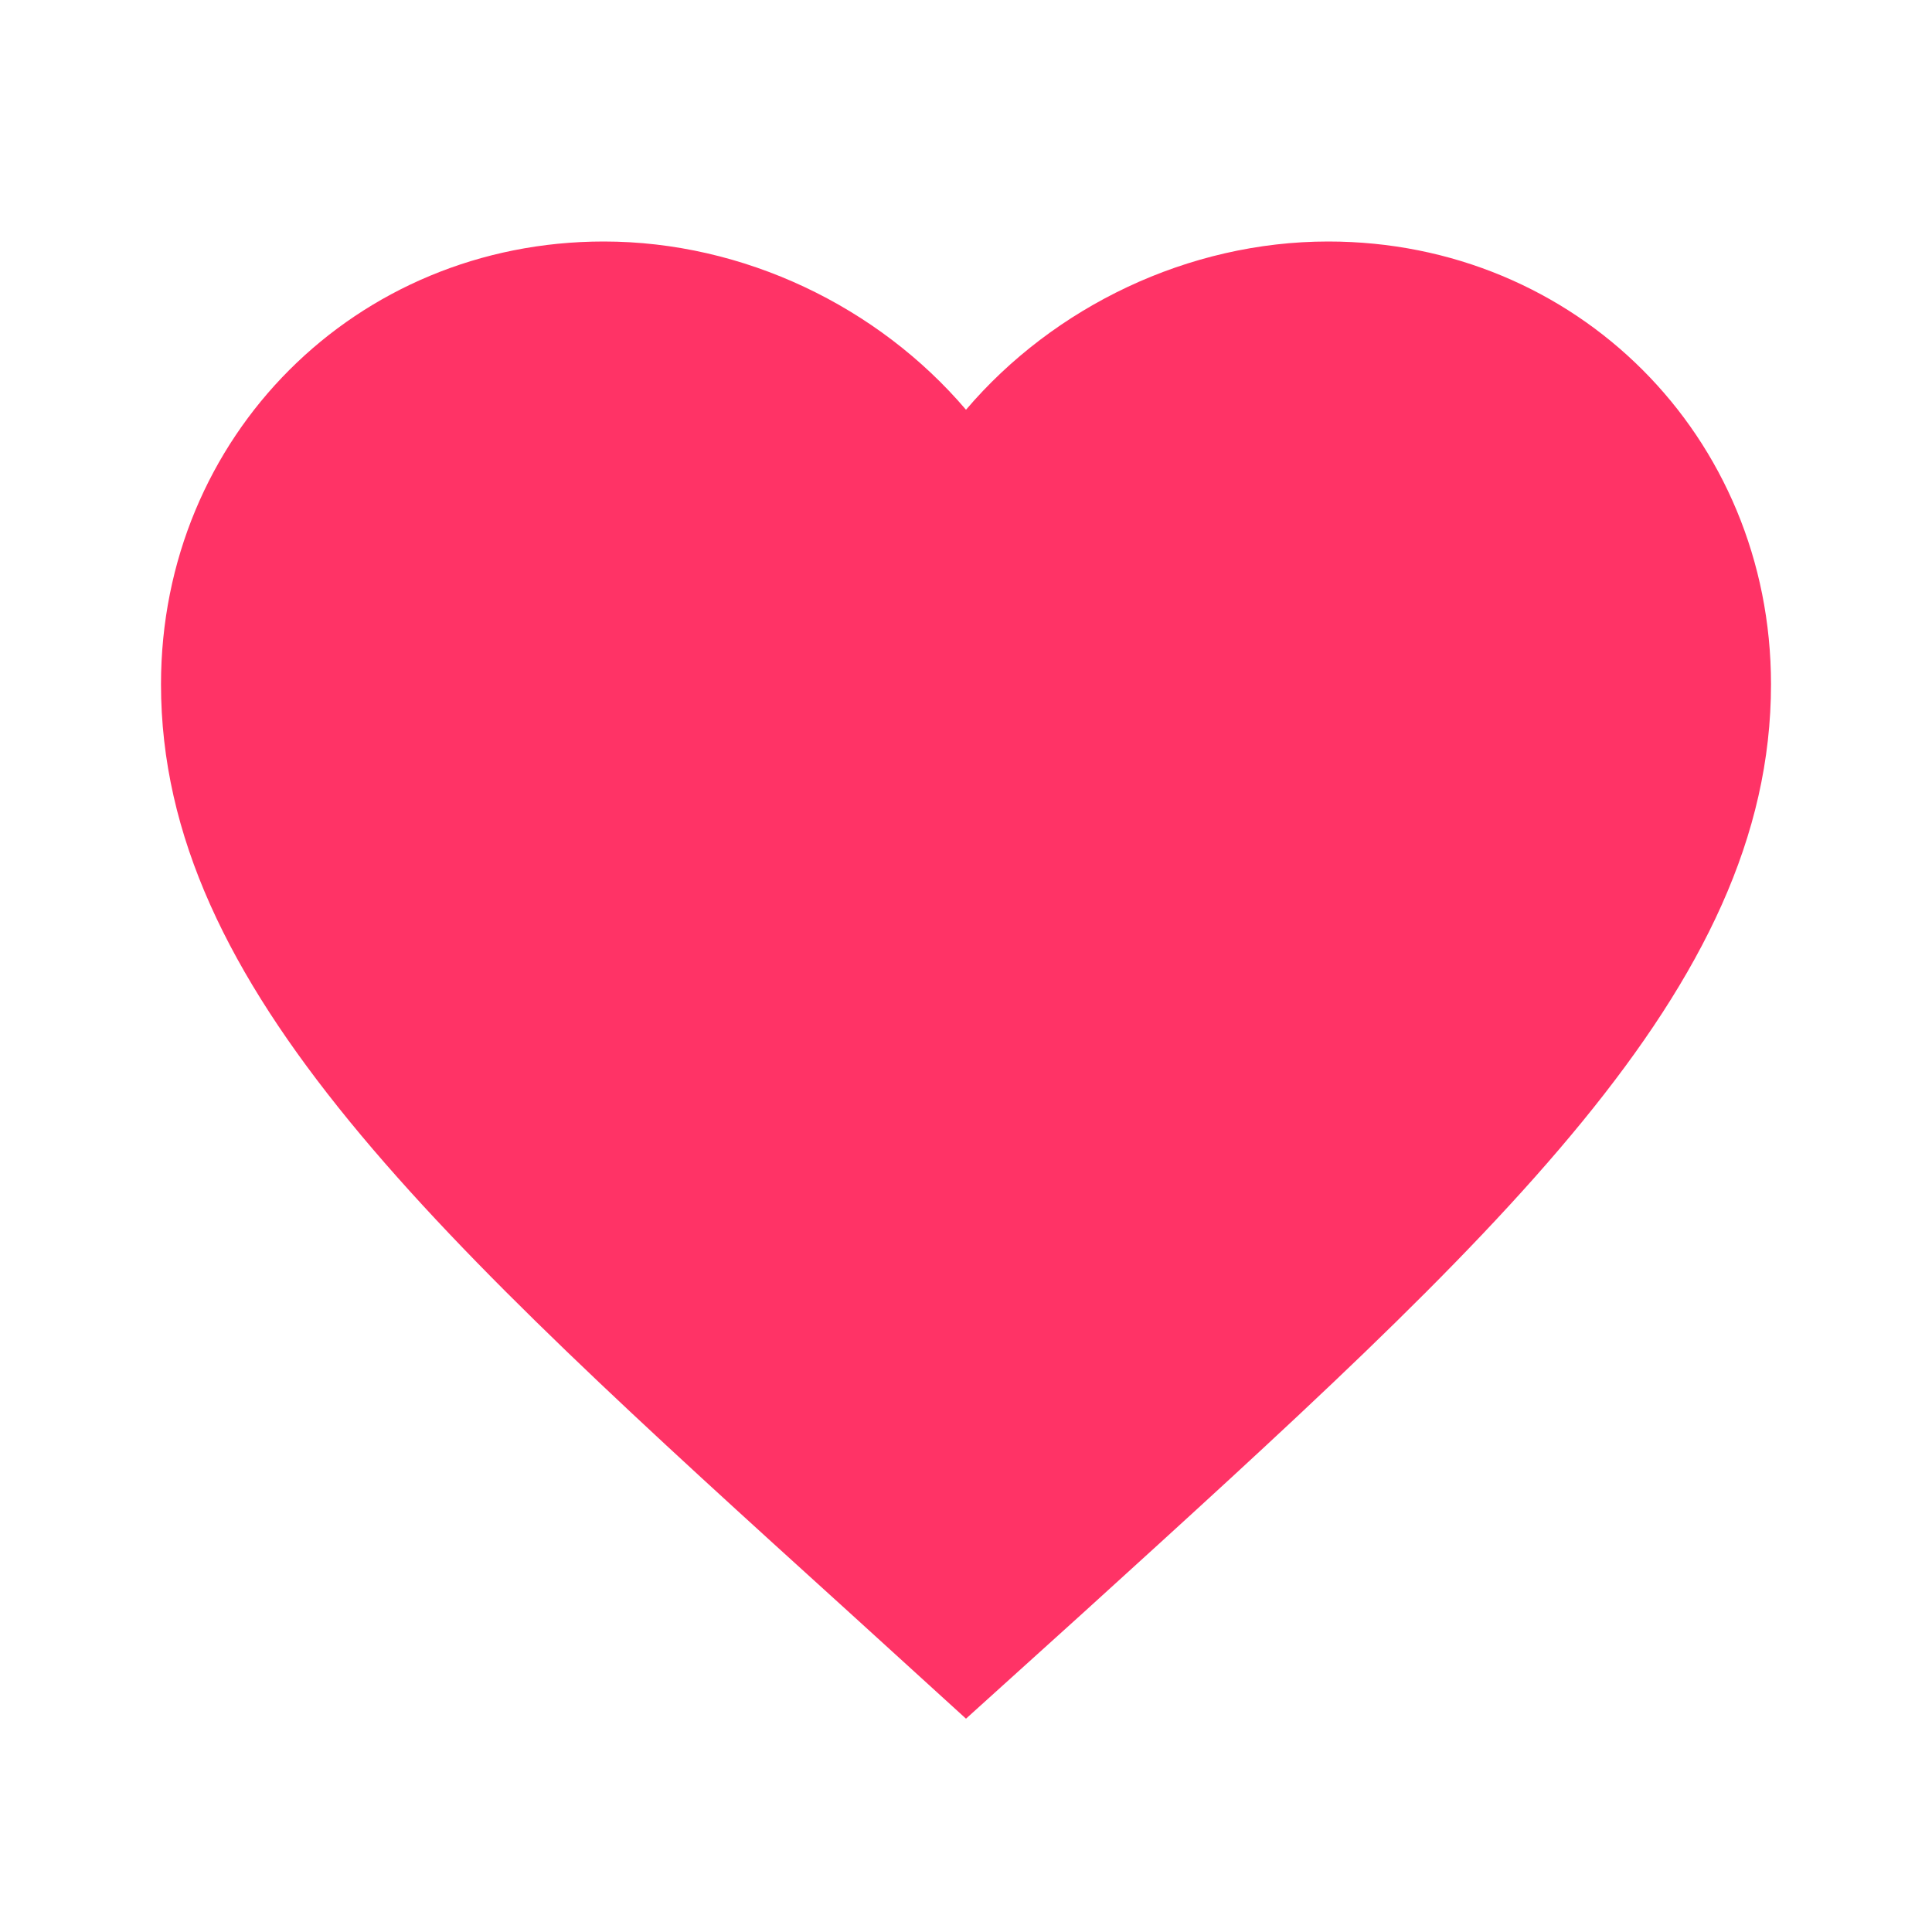
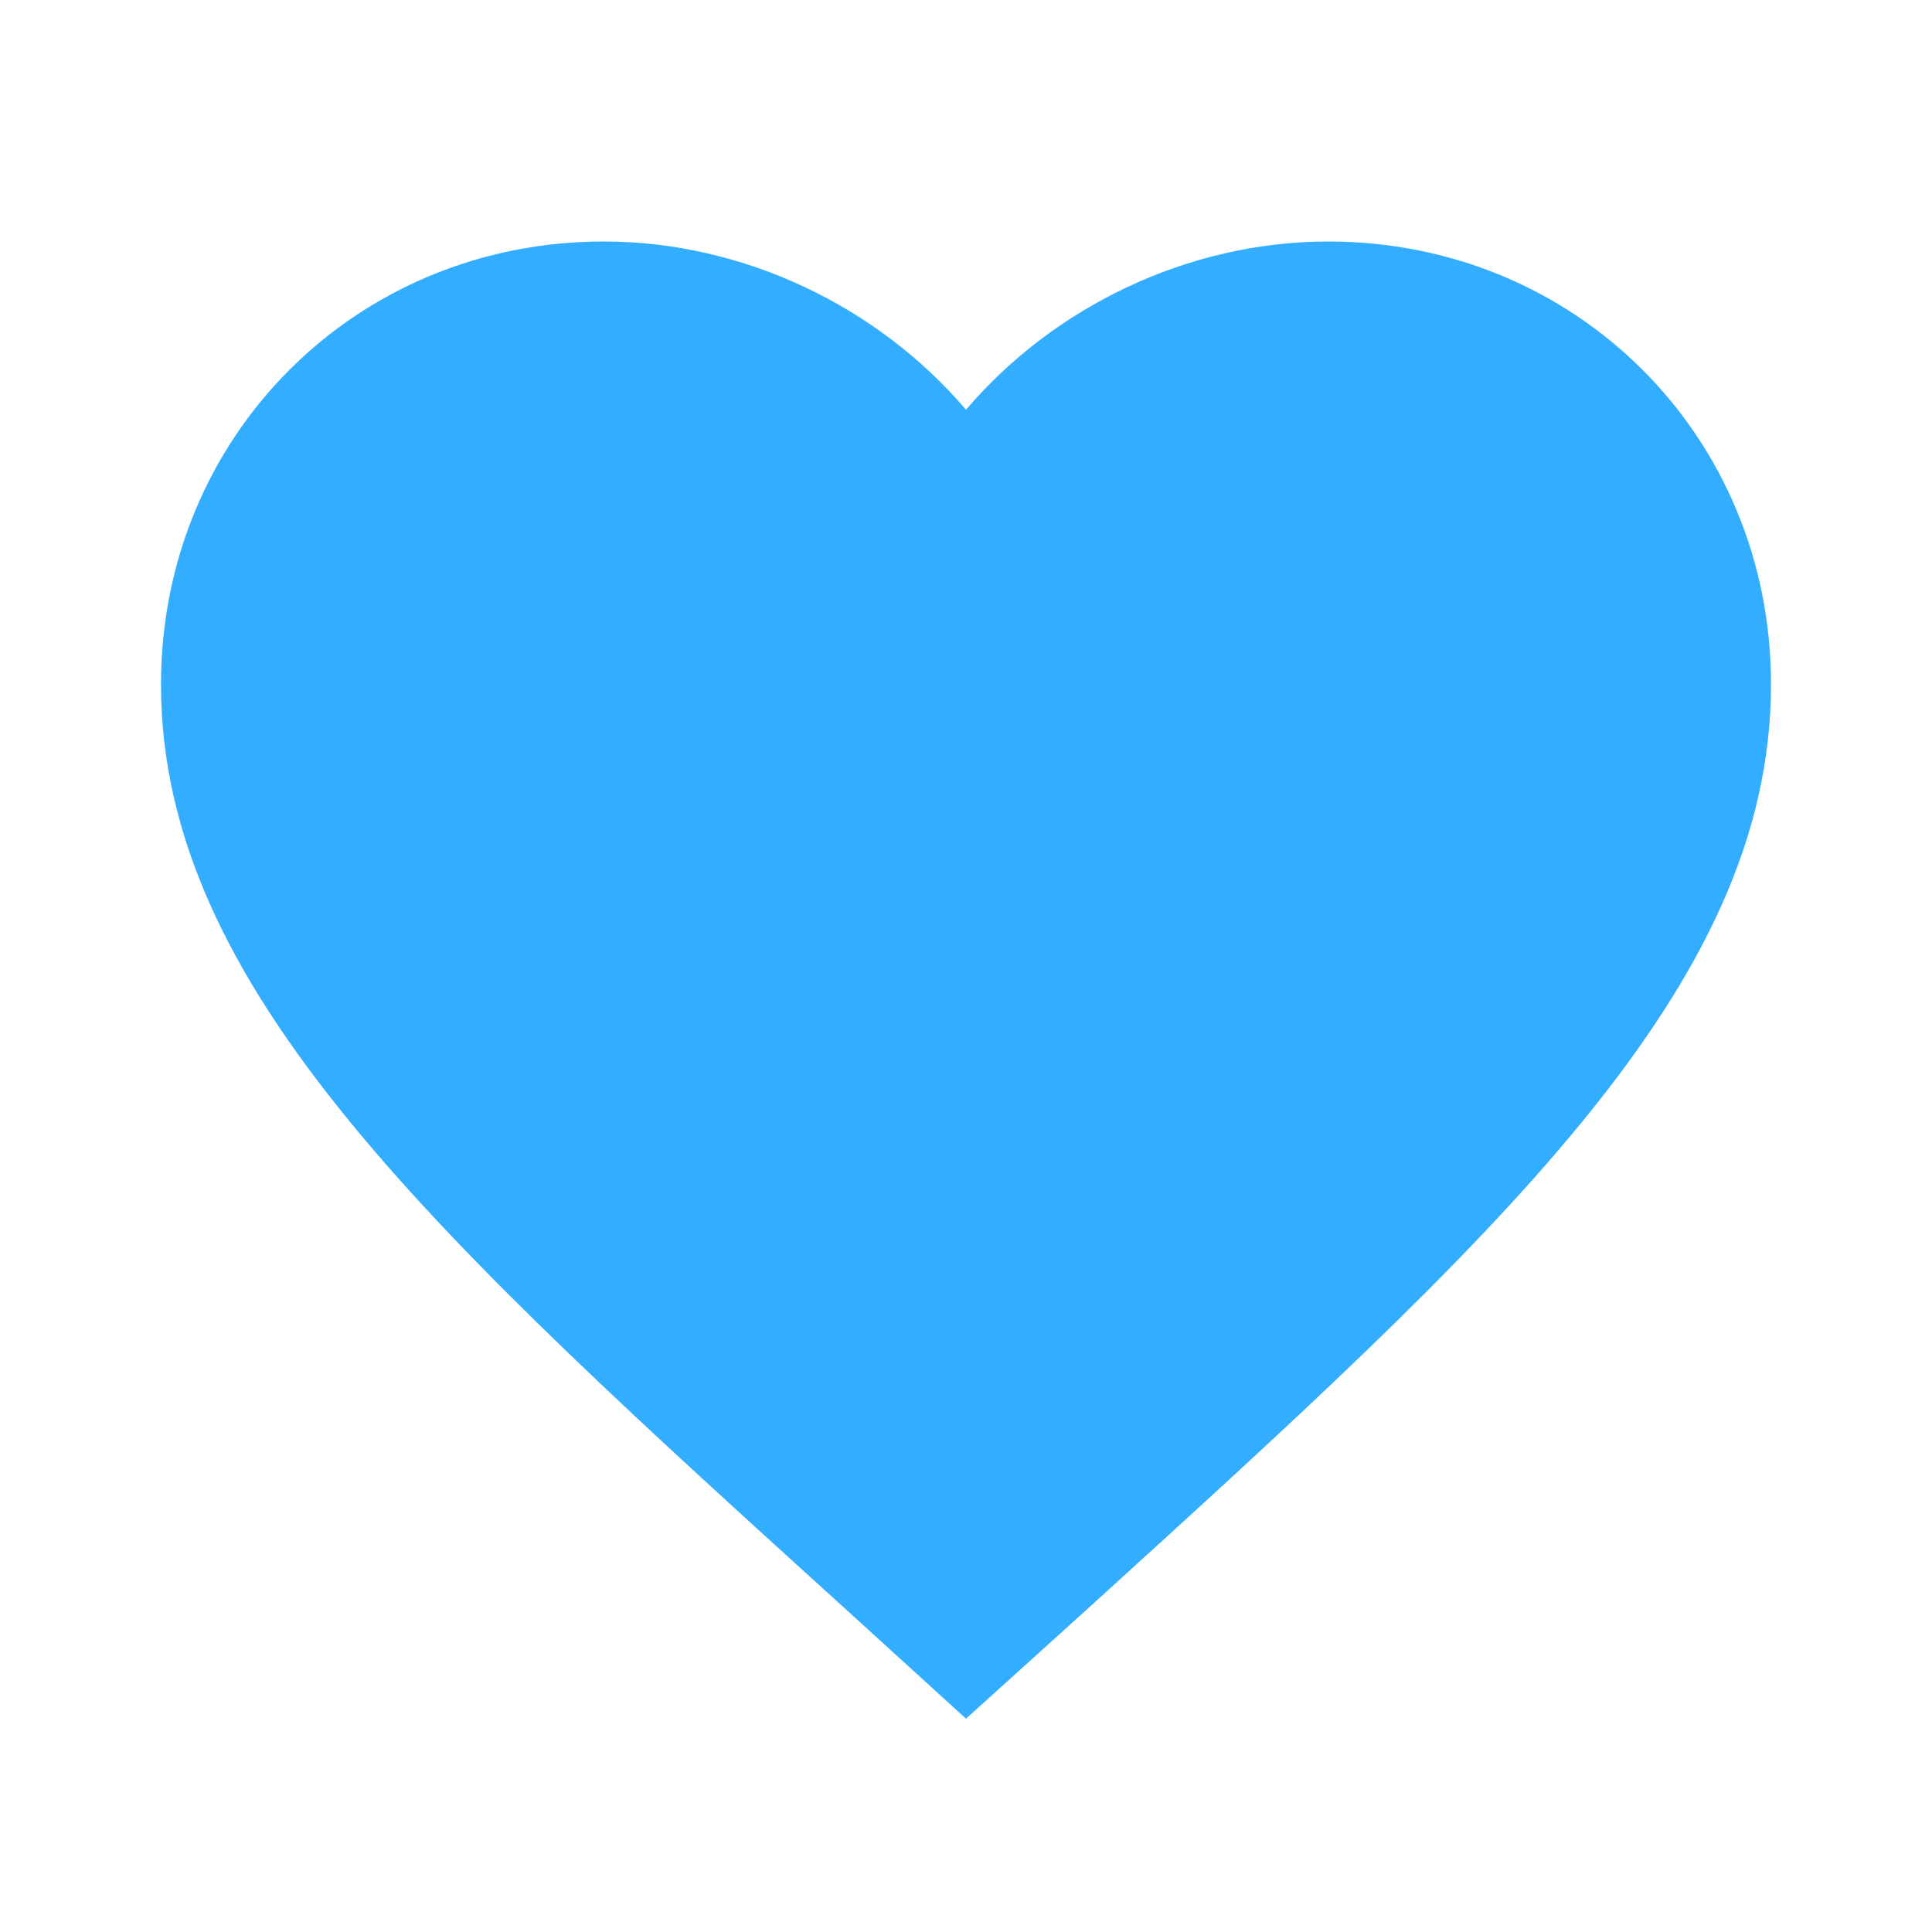
- <svg xmlns="http://www.w3.org/2000/svg" width="100" height="100" viewBox="0 0 24 24" fill="#ff3366">
+ <svg xmlns="http://www.w3.org/2000/svg" width="100" height="100" viewBox="0 0 24 24" fill="#33adff">
  <path d="M12 21.35l-1.45-1.32C5.4 15.36 2 12.28 2 8.5 2 5.42 4.42 3 7.5 3c1.74 0 3.41 0.81 4.5 2.09C13.09 3.81 14.76 3 16.5 3 19.58 3 22 5.42 22 8.5c0 3.78-3.4 6.86-8.55 11.54L12 21.35z" />
</svg>
